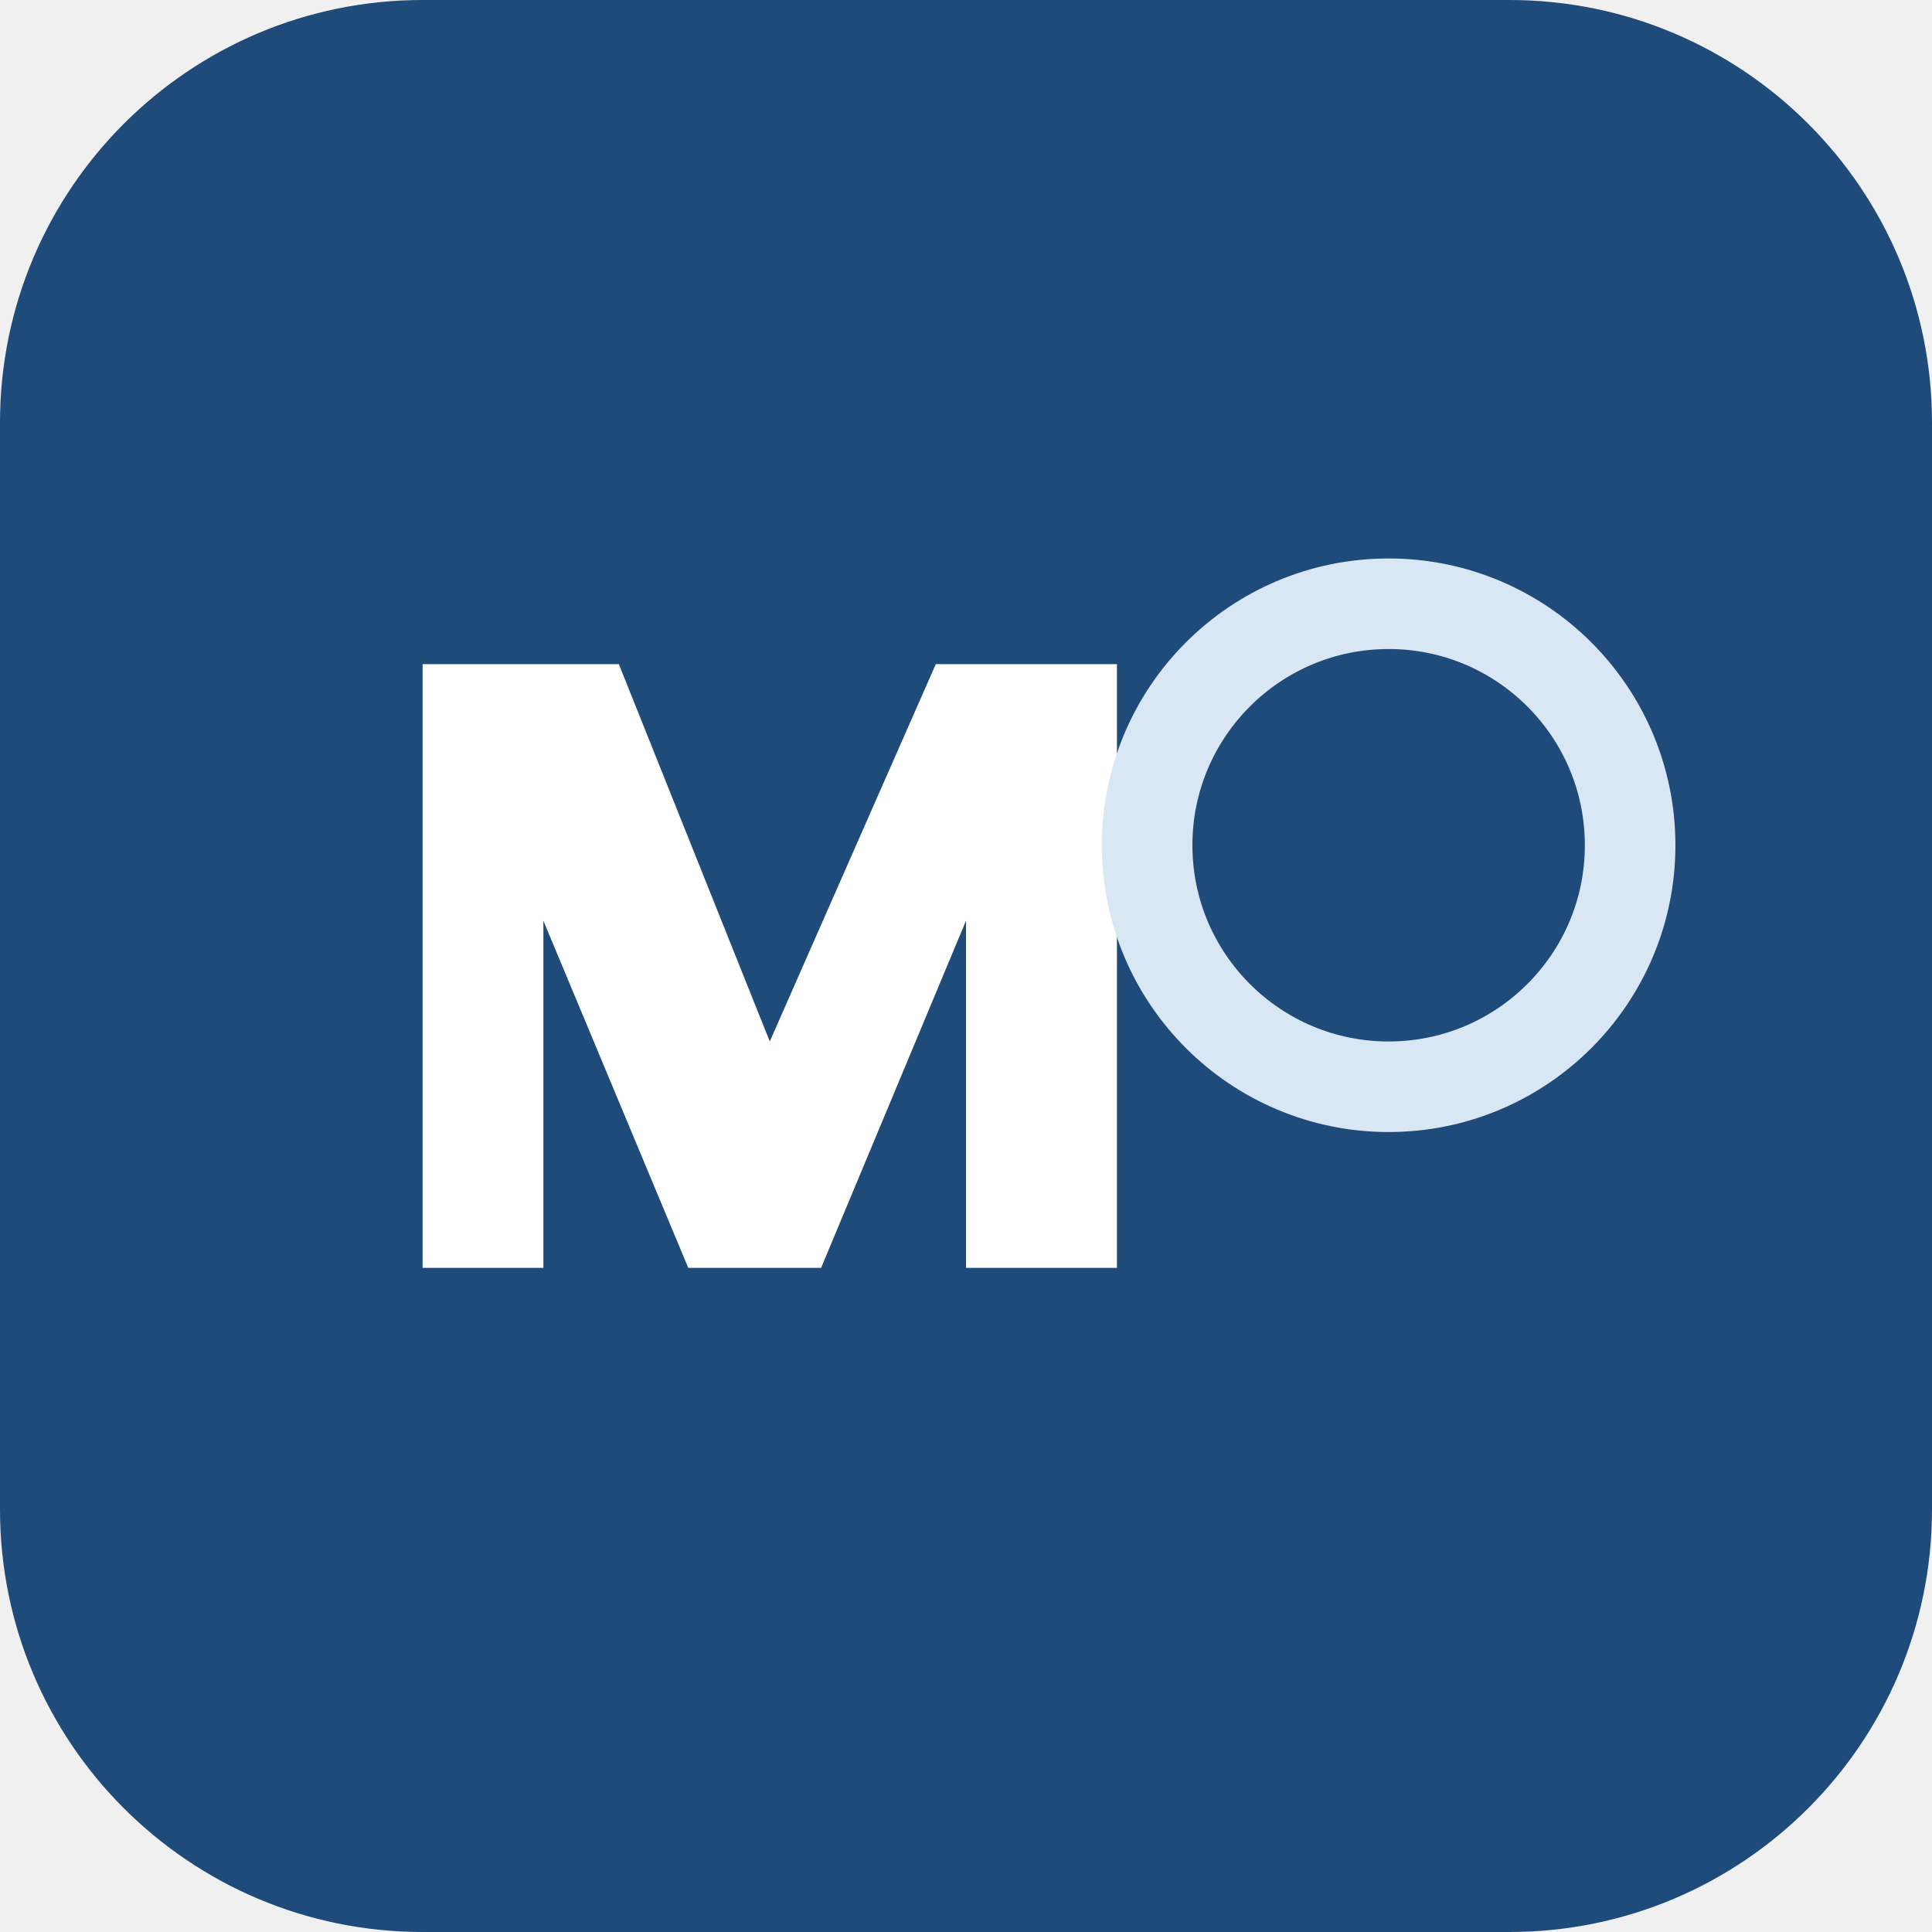
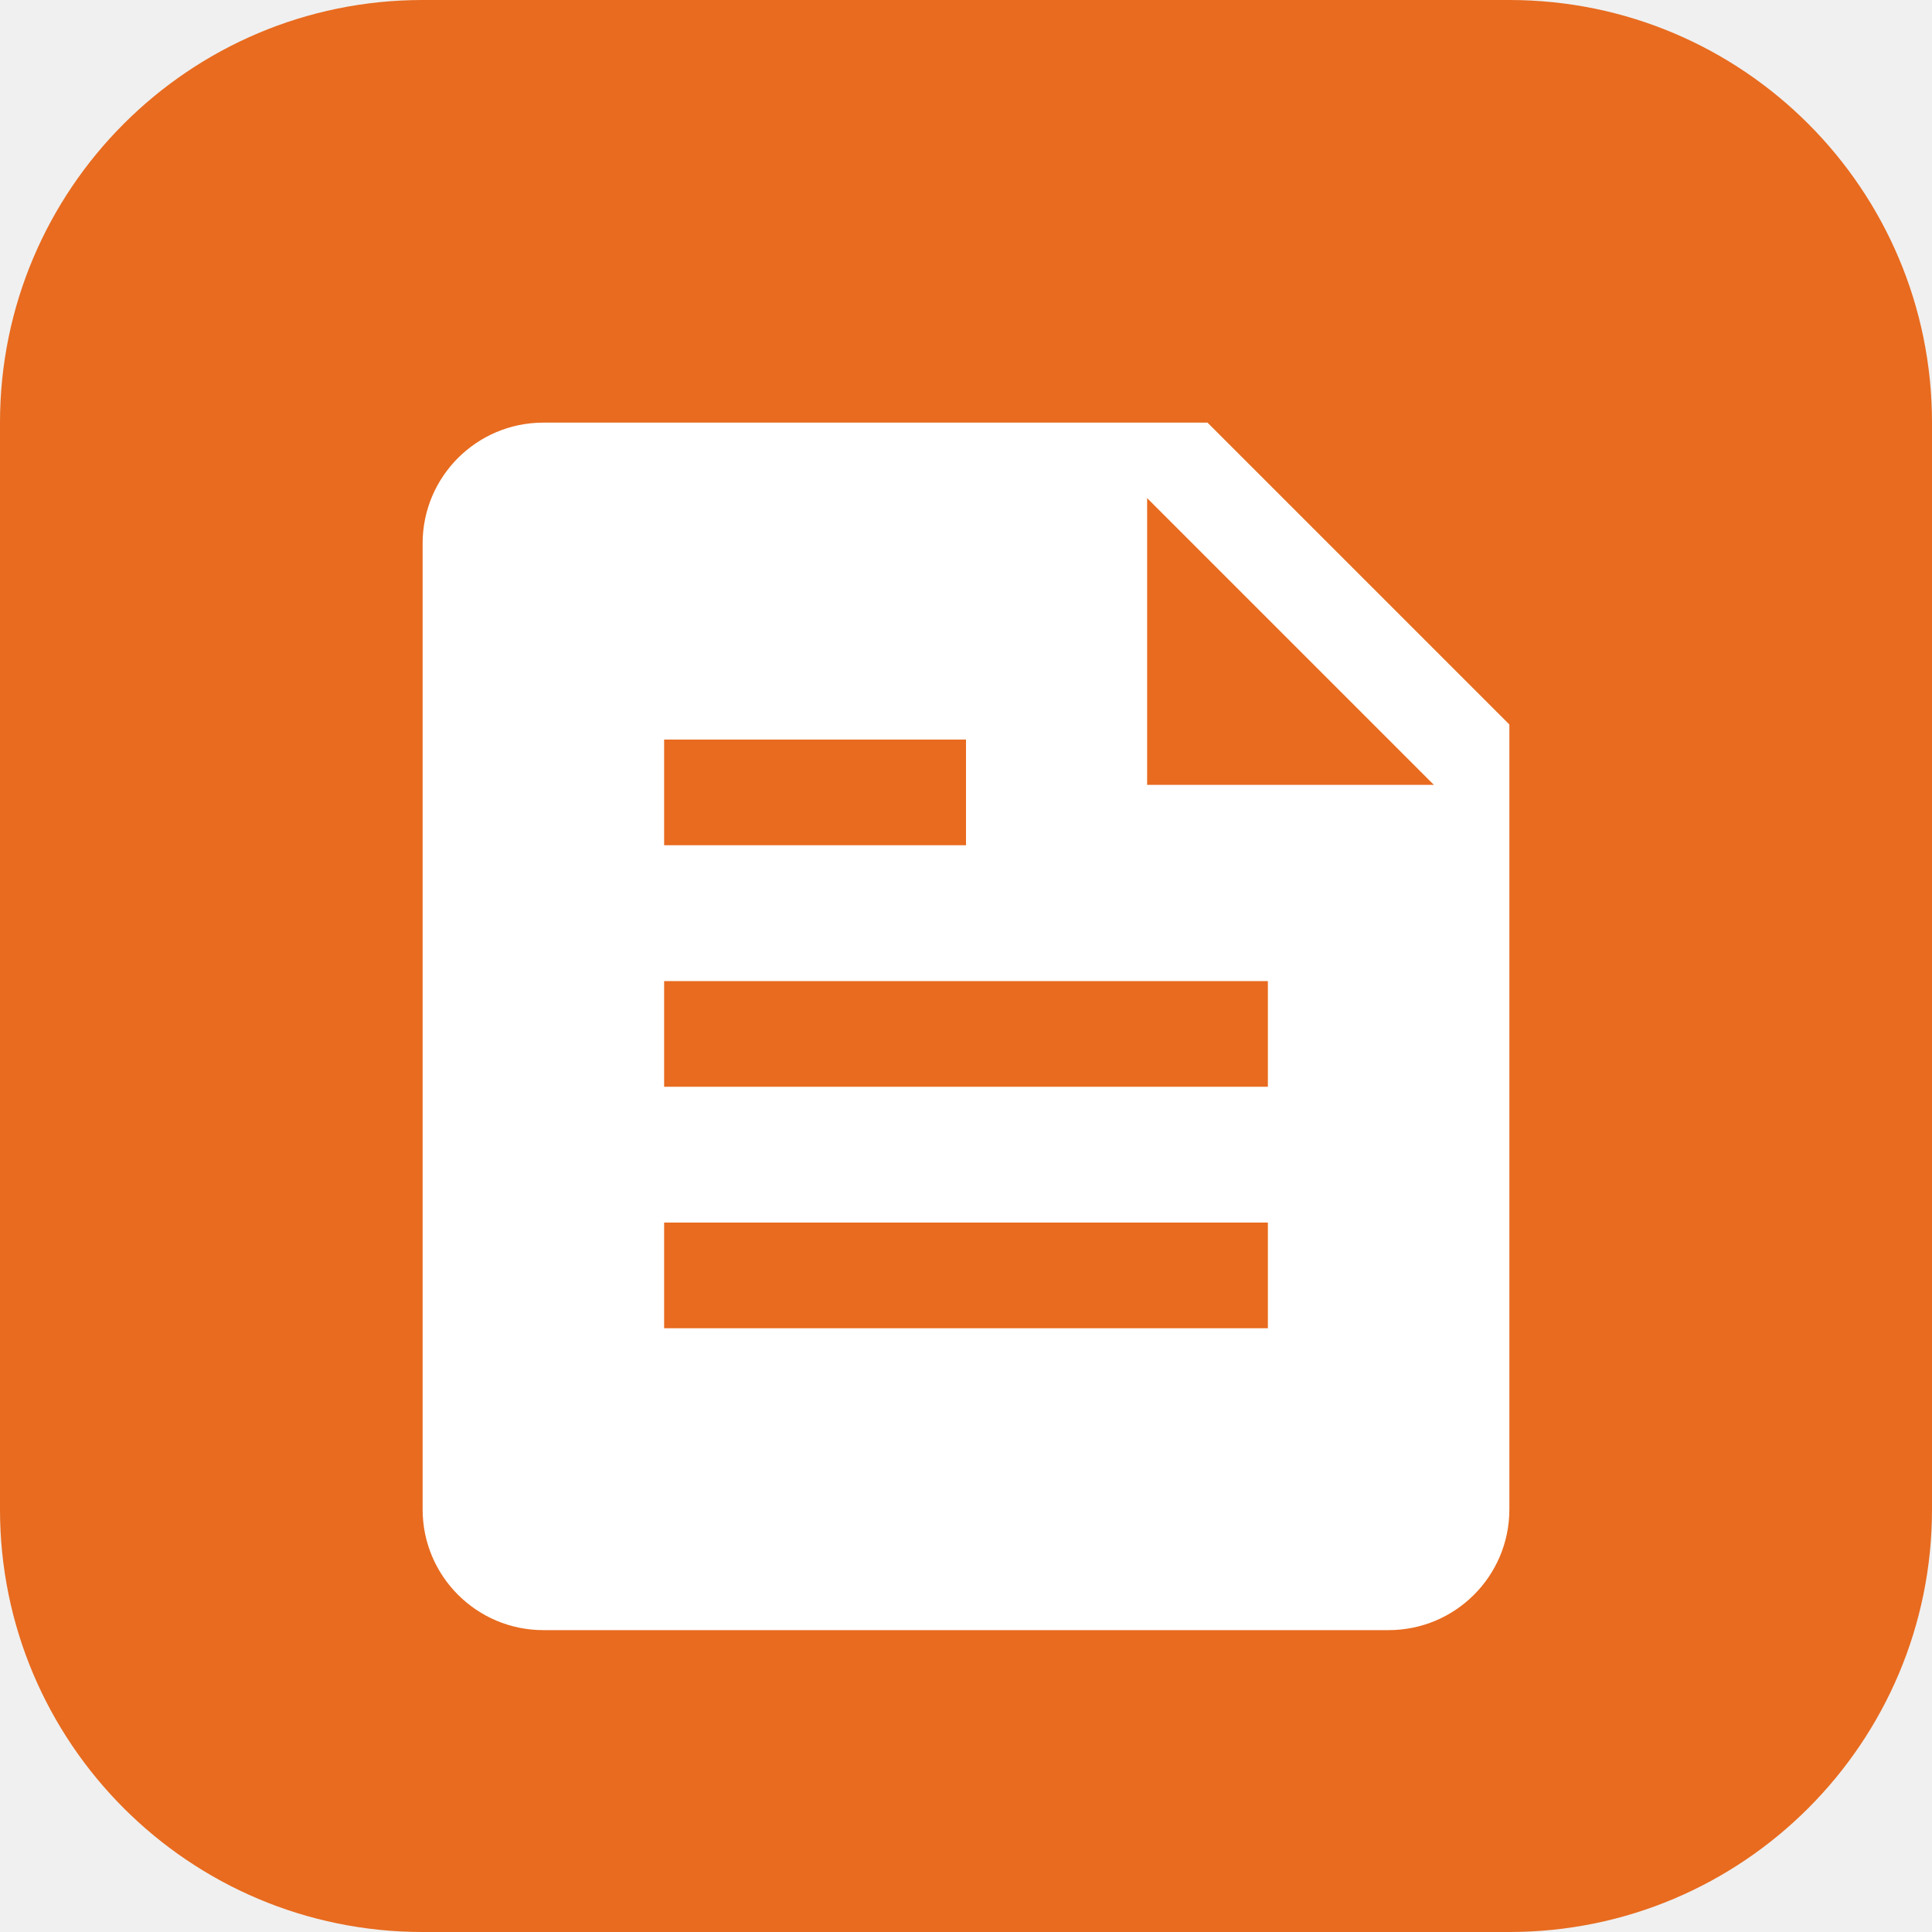
<svg xmlns="http://www.w3.org/2000/svg" viewBox="0 0 64 64" fill="none">
-   <rect width="64" height="64" rx="14" fill="#1f4b7a" />
-   <path d="M14 42V22h6.5l5 12.5L31 22H37v20h-5V30.5L27.2 42h-4.4L18 30.5V42H14z" fill="#fff" />
-   <circle cx="46" cy="28" r="8" stroke="#d9e6f4" stroke-width="3" />
+   <rect width="64" height="64" rx="14" fill="#E86B1F" />
+   <path fill="#fff" d="M18 14h22l10 10v26a4 4 0 0 1-4 4H18a4 4 0 0 1-4-4V18a4 4 0 0 1 4-4zm20 2.5V26h9.5L38 16.5zM22 36h20v-3.5H22V36zm0 8h20v-3.5H22V44zm0-16h10V24.5H22V28z" />
</svg>
